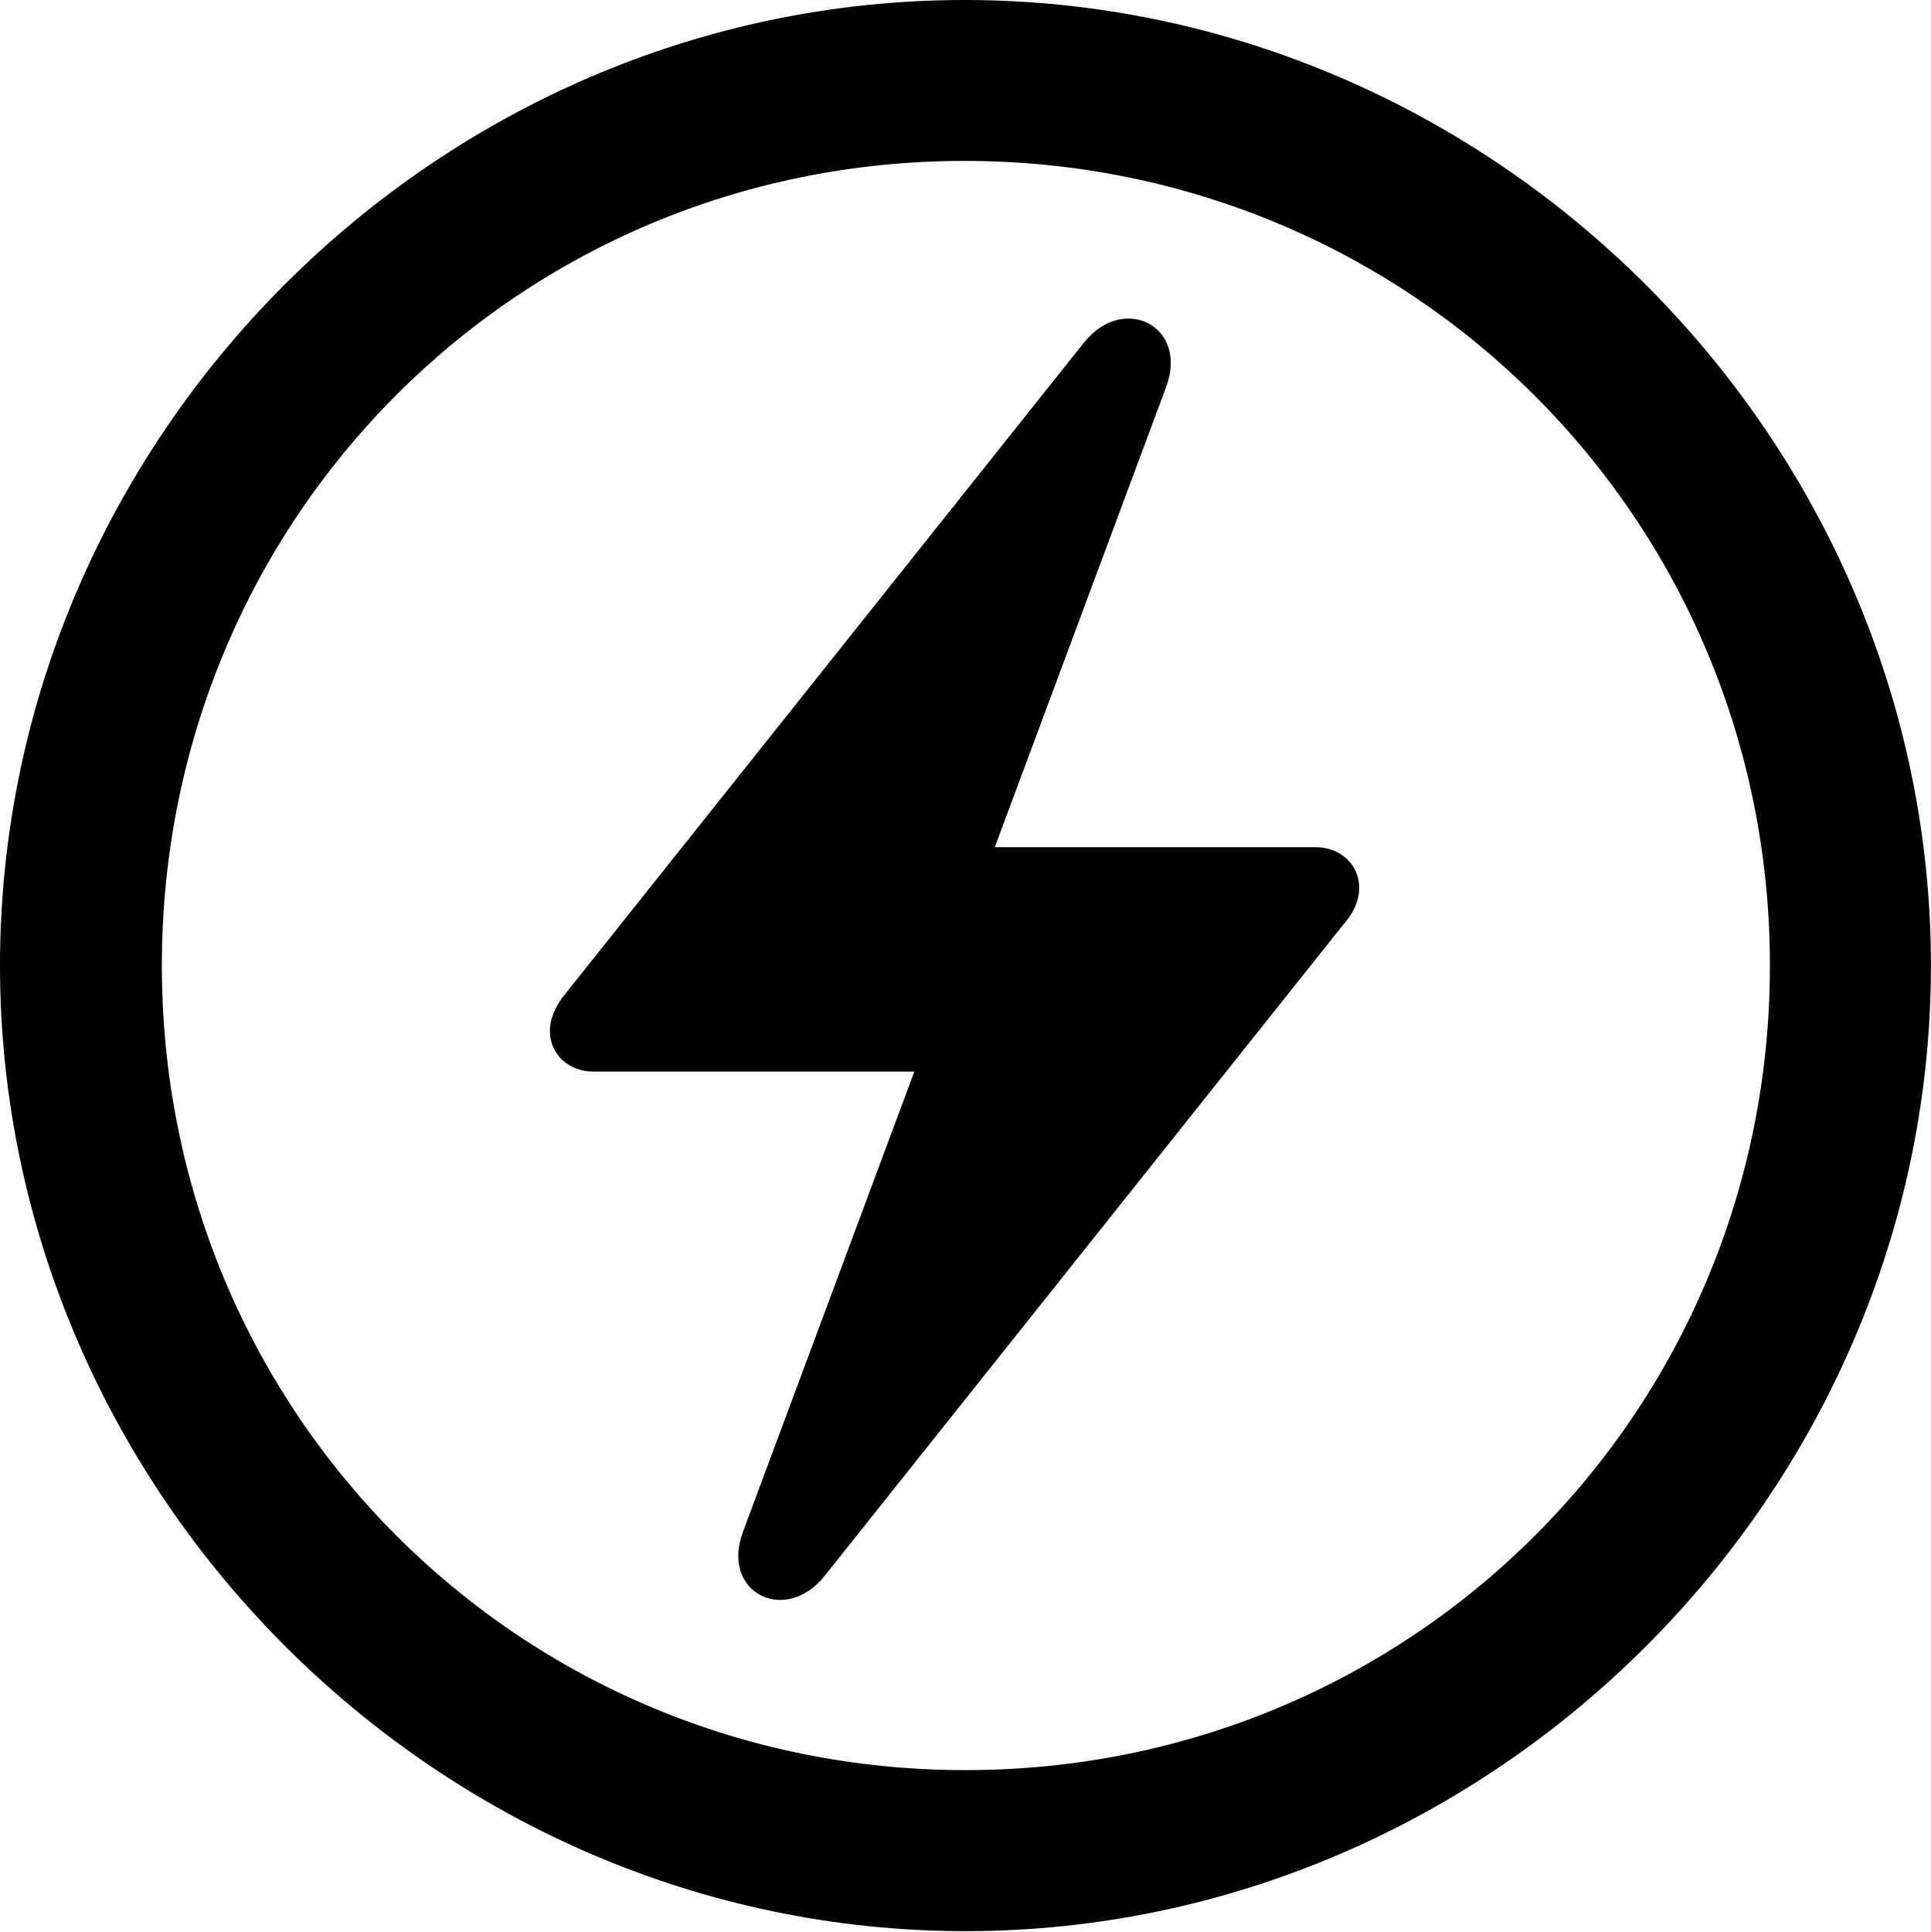
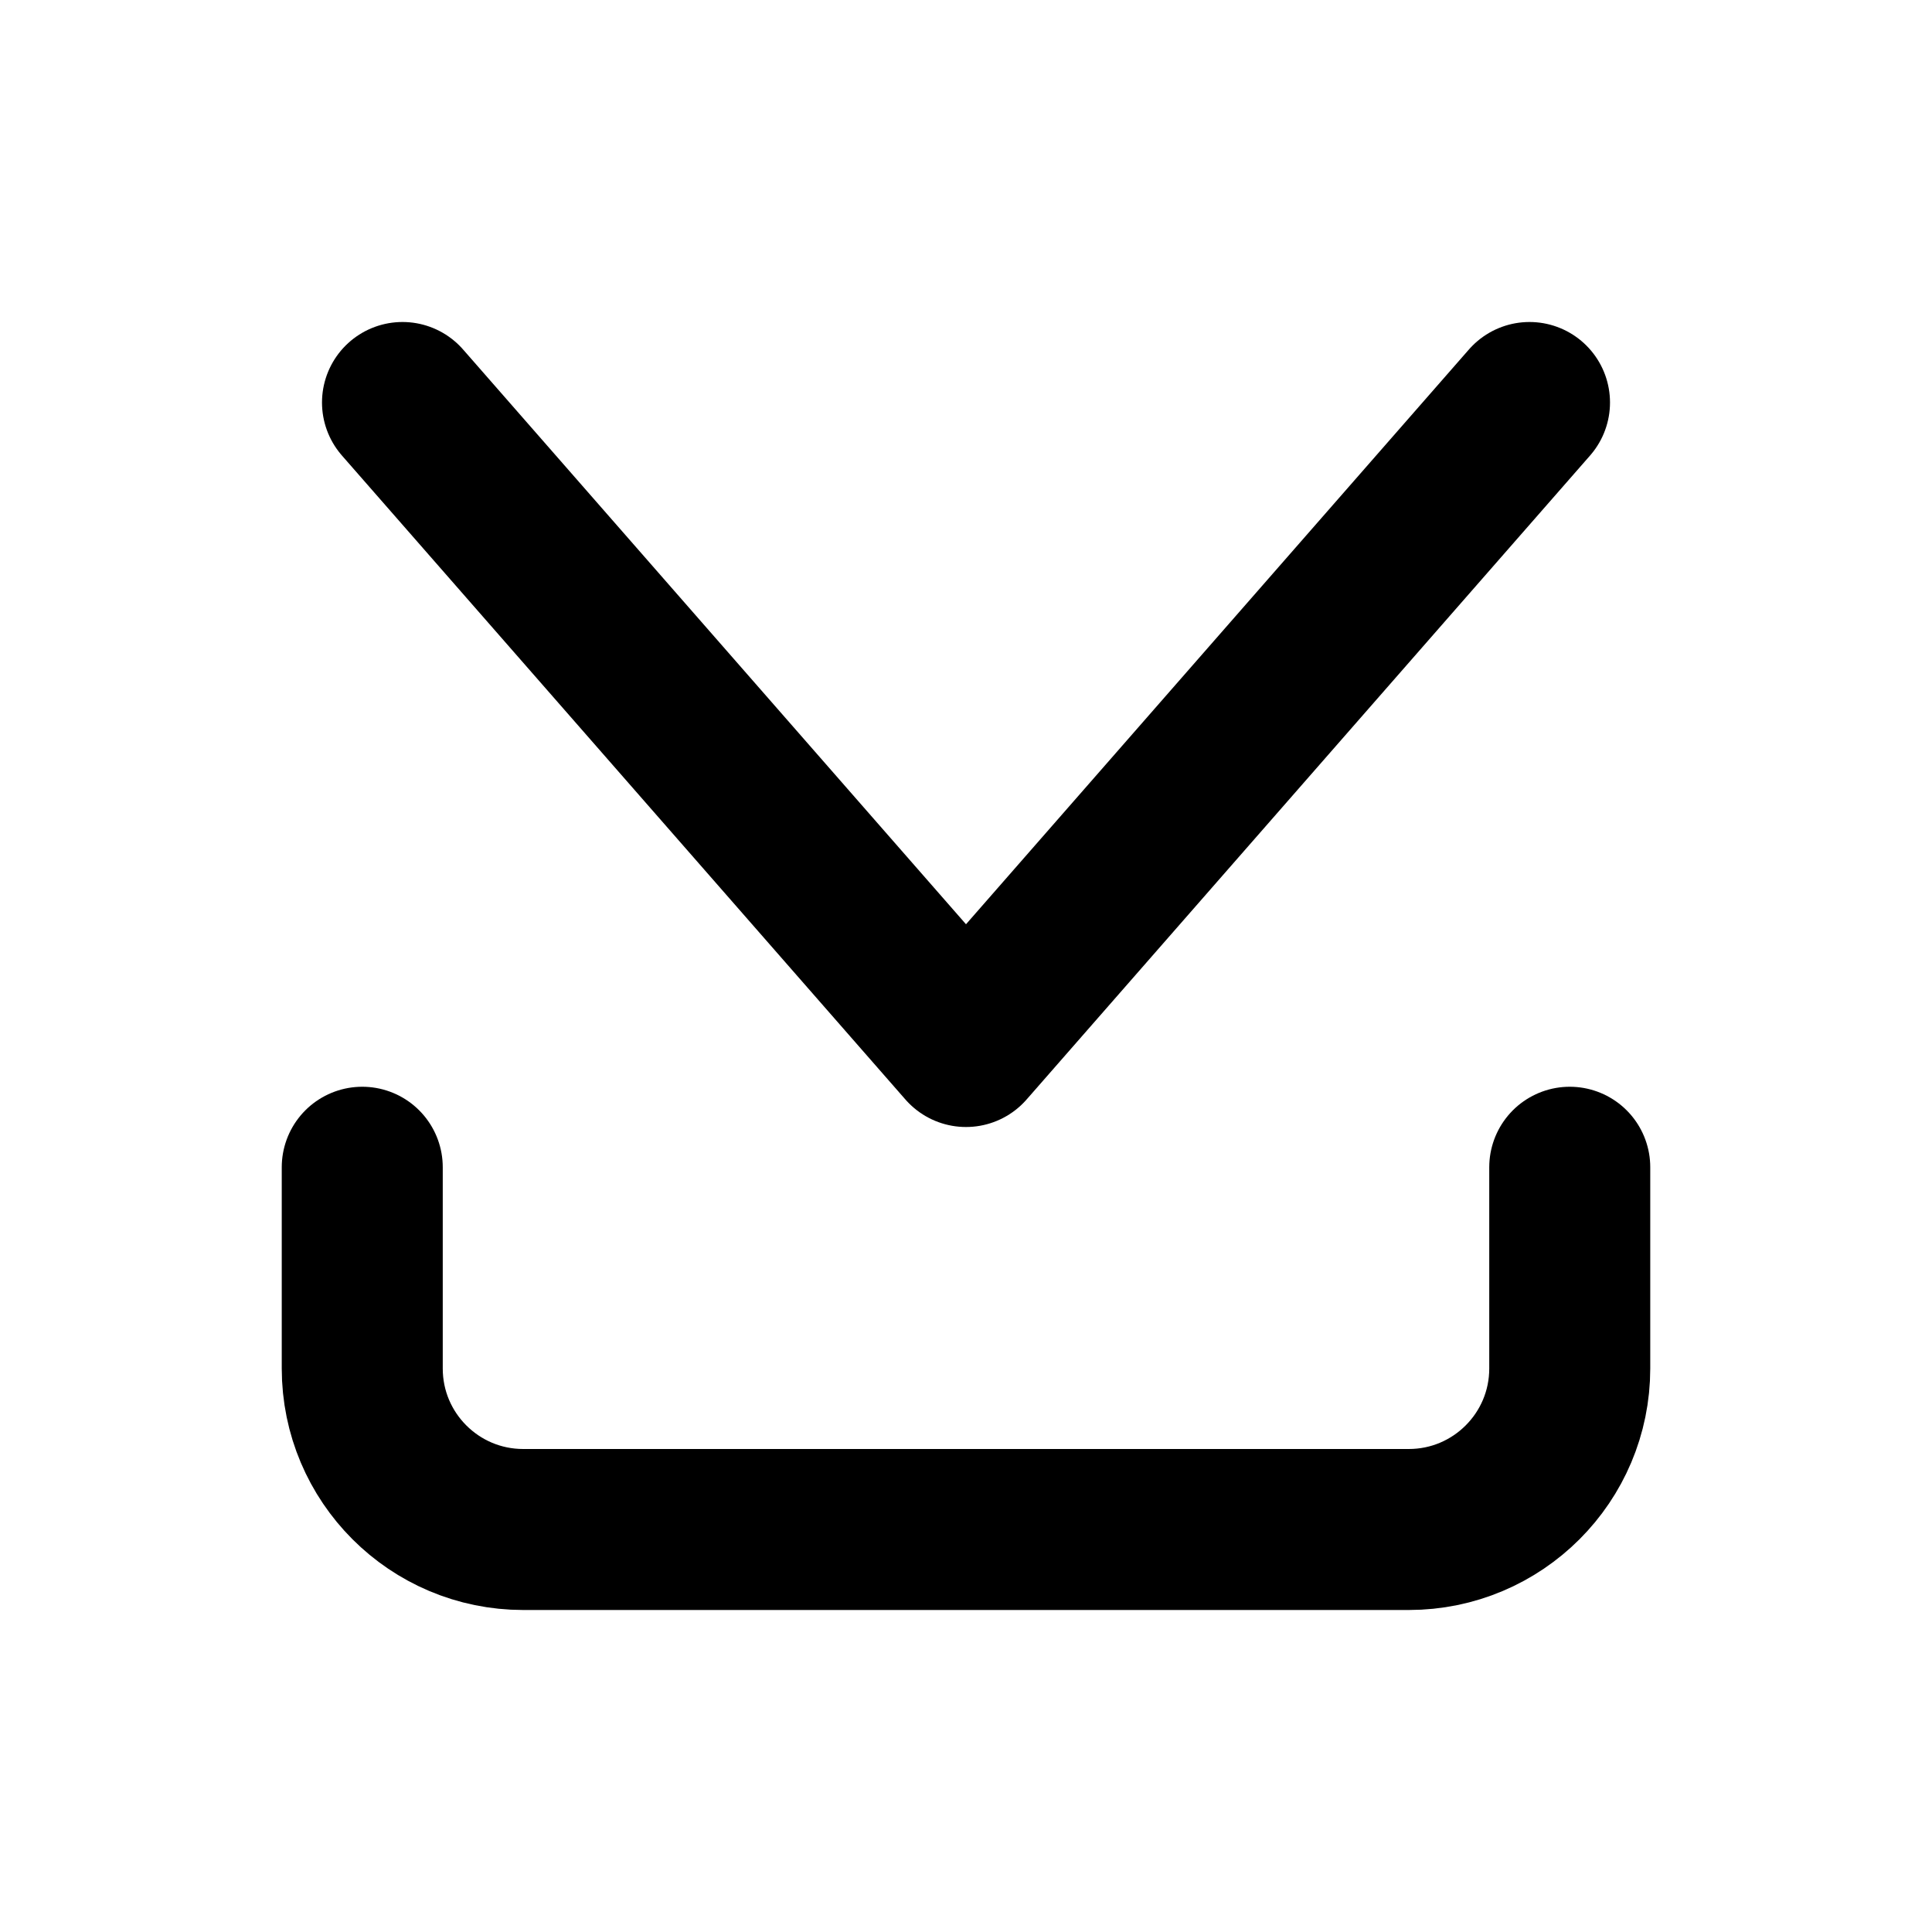
- <svg xmlns="http://www.w3.org/2000/svg" version="1.1" viewBox="0 0 15.938 15.945">
-   <path d="M7.969 15.938C12.328 15.938 15.938 12.32 15.938 7.969C15.938 3.609 12.32 0 7.961 0C3.609 0 0 3.609 0 7.969C0 12.32 3.617 15.938 7.969 15.938ZM7.969 14.609C4.281 14.609 1.336 11.656 1.336 7.969C1.336 4.281 4.273 1.328 7.961 1.328C11.648 1.328 14.609 4.281 14.609 7.969C14.609 11.656 11.656 14.609 7.969 14.609Z" />
-   <path d="M4.539 8.508C4.539 8.703 4.695 8.844 4.898 8.844L7.547 8.844L6.133 12.641C5.945 13.141 6.477 13.414 6.805 13.008L11.086 7.633C11.172 7.539 11.219 7.43 11.219 7.328C11.219 7.133 11.062 6.992 10.859 6.992L8.211 6.992L9.625 3.195C9.812 2.695 9.281 2.422 8.953 2.82L4.672 8.195C4.586 8.297 4.539 8.406 4.539 8.508Z" />
+ <svg xmlns="http://www.w3.org/2000/svg" viewBox="0 0 24 24" fill="none" stroke="black" stroke-width="2" stroke-linecap="round" stroke-linejoin="round">
+   <path d="m5 5 7 8 7-8" />
+   <path d="M4.5 14.5V17a2 2 0 0 0 2 2h11a2 2 0 0 0 2-2v-2.5" />
</svg>
